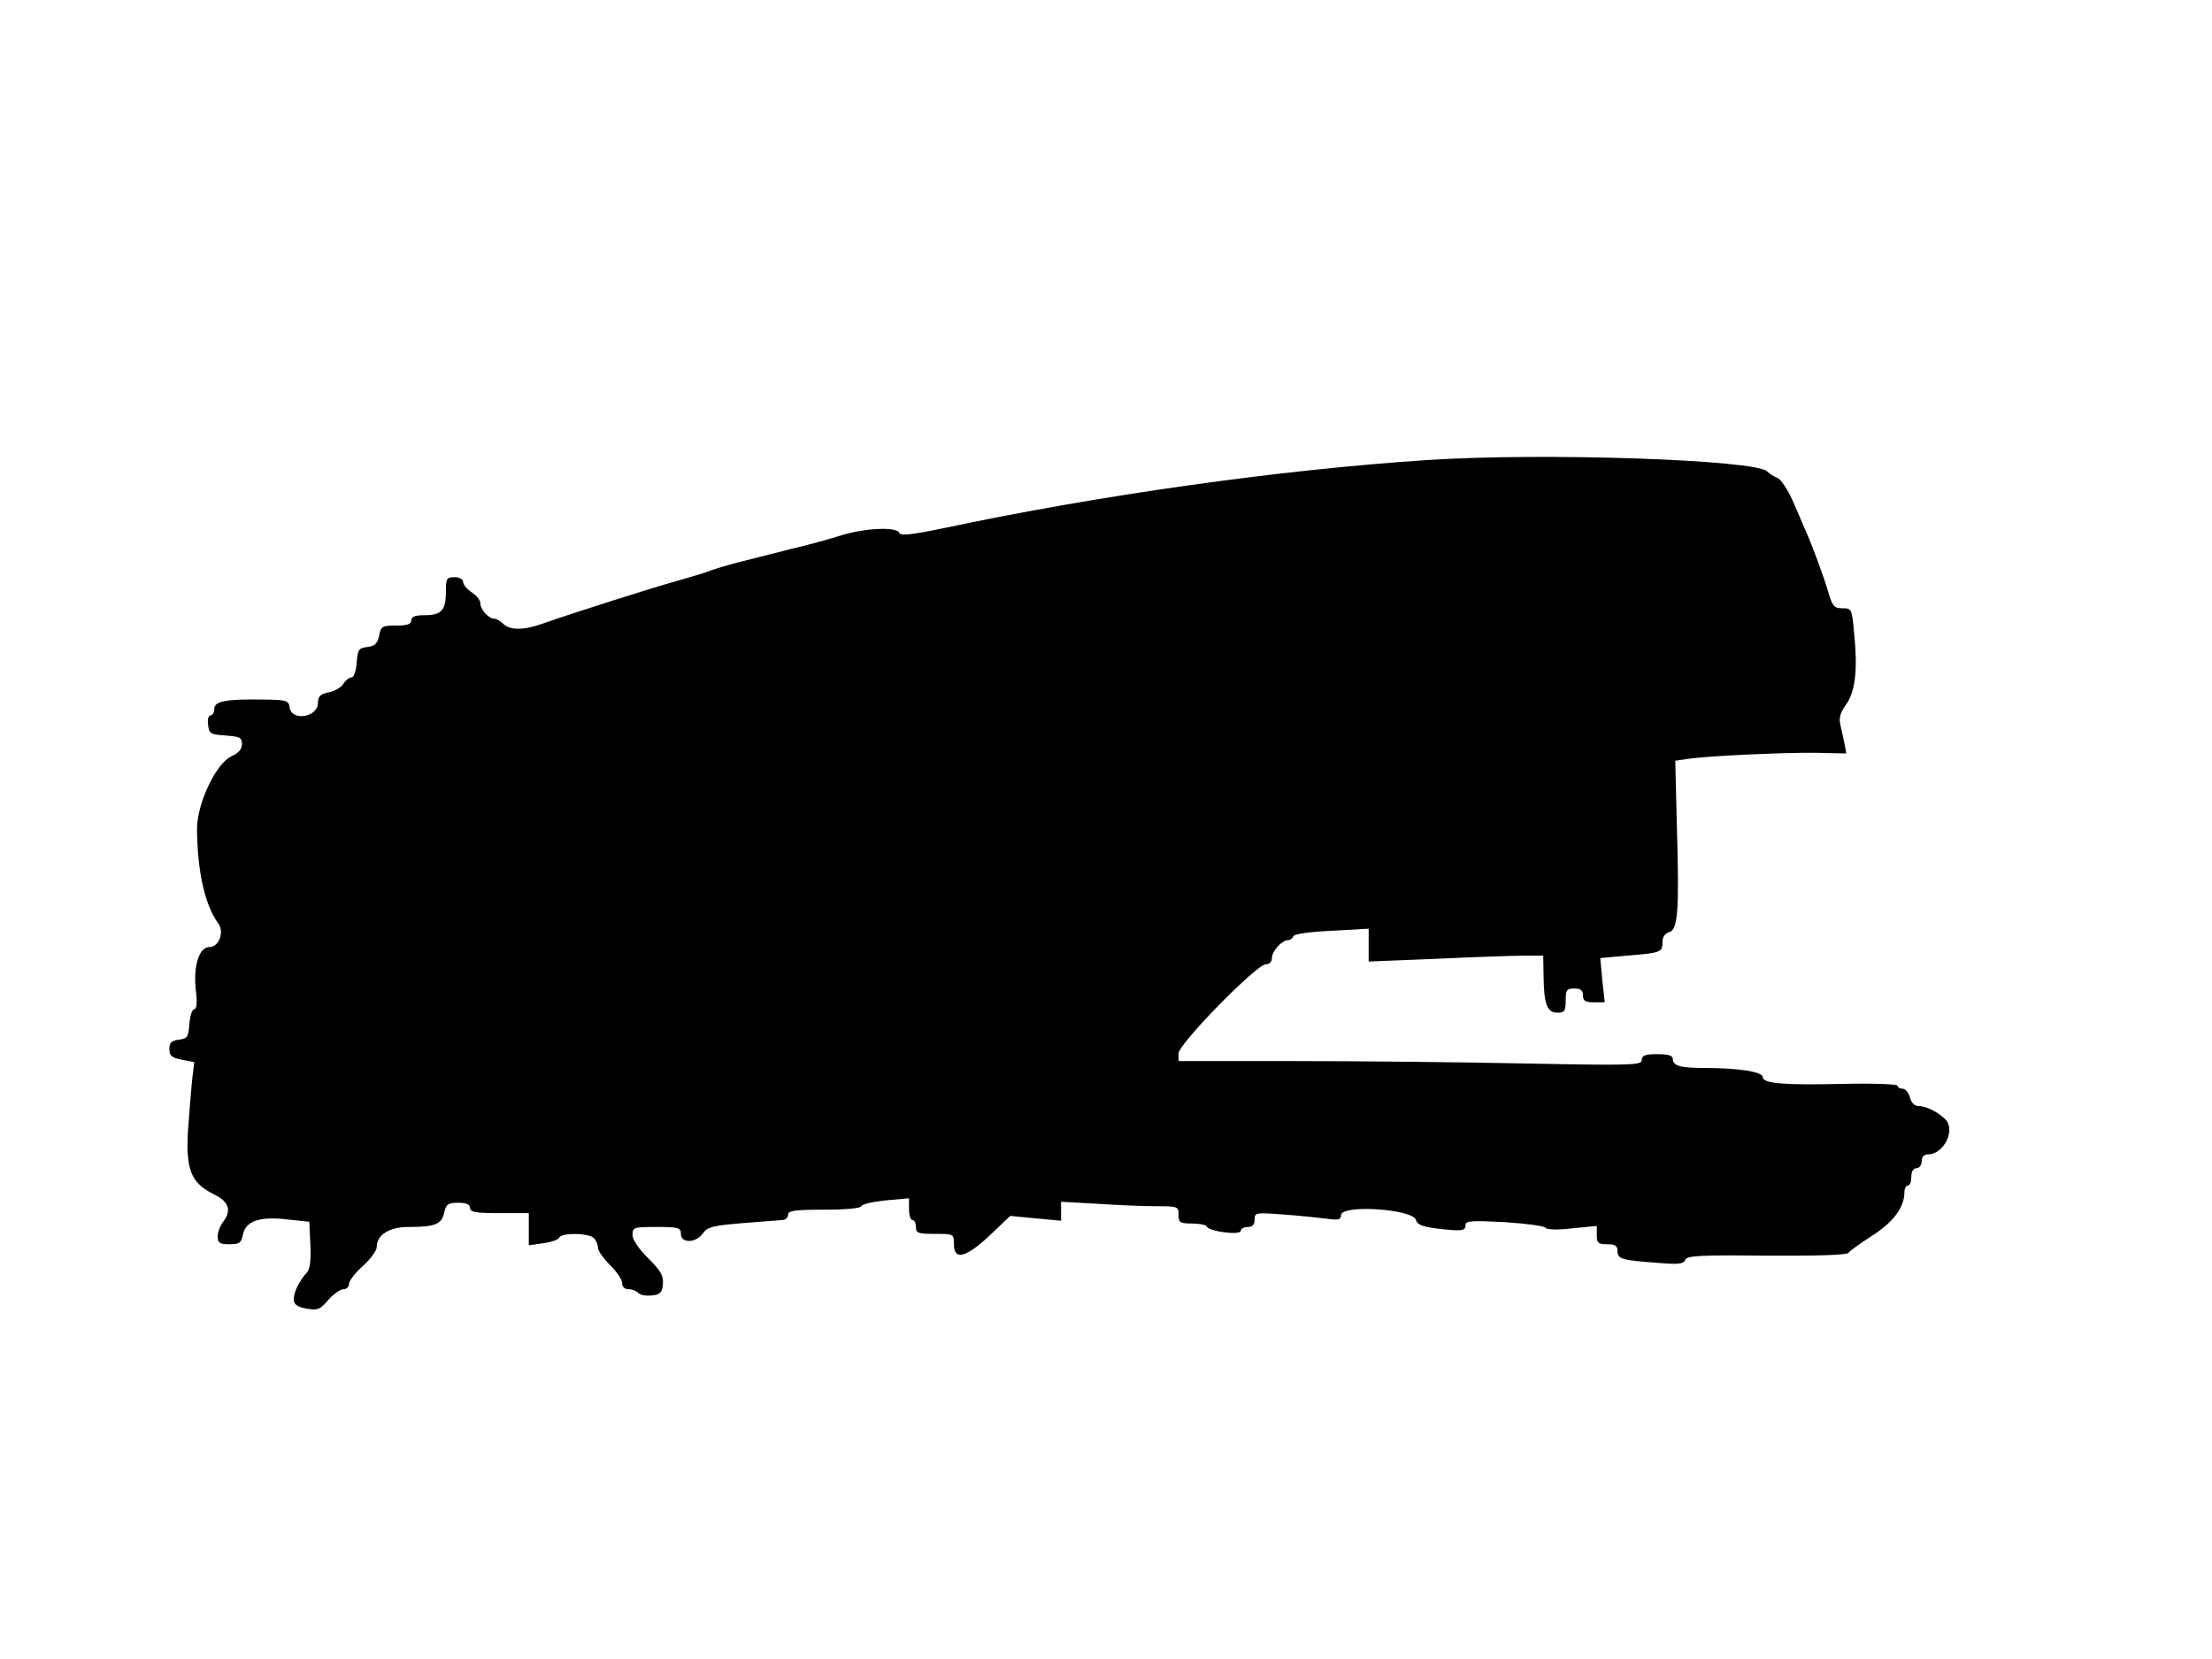
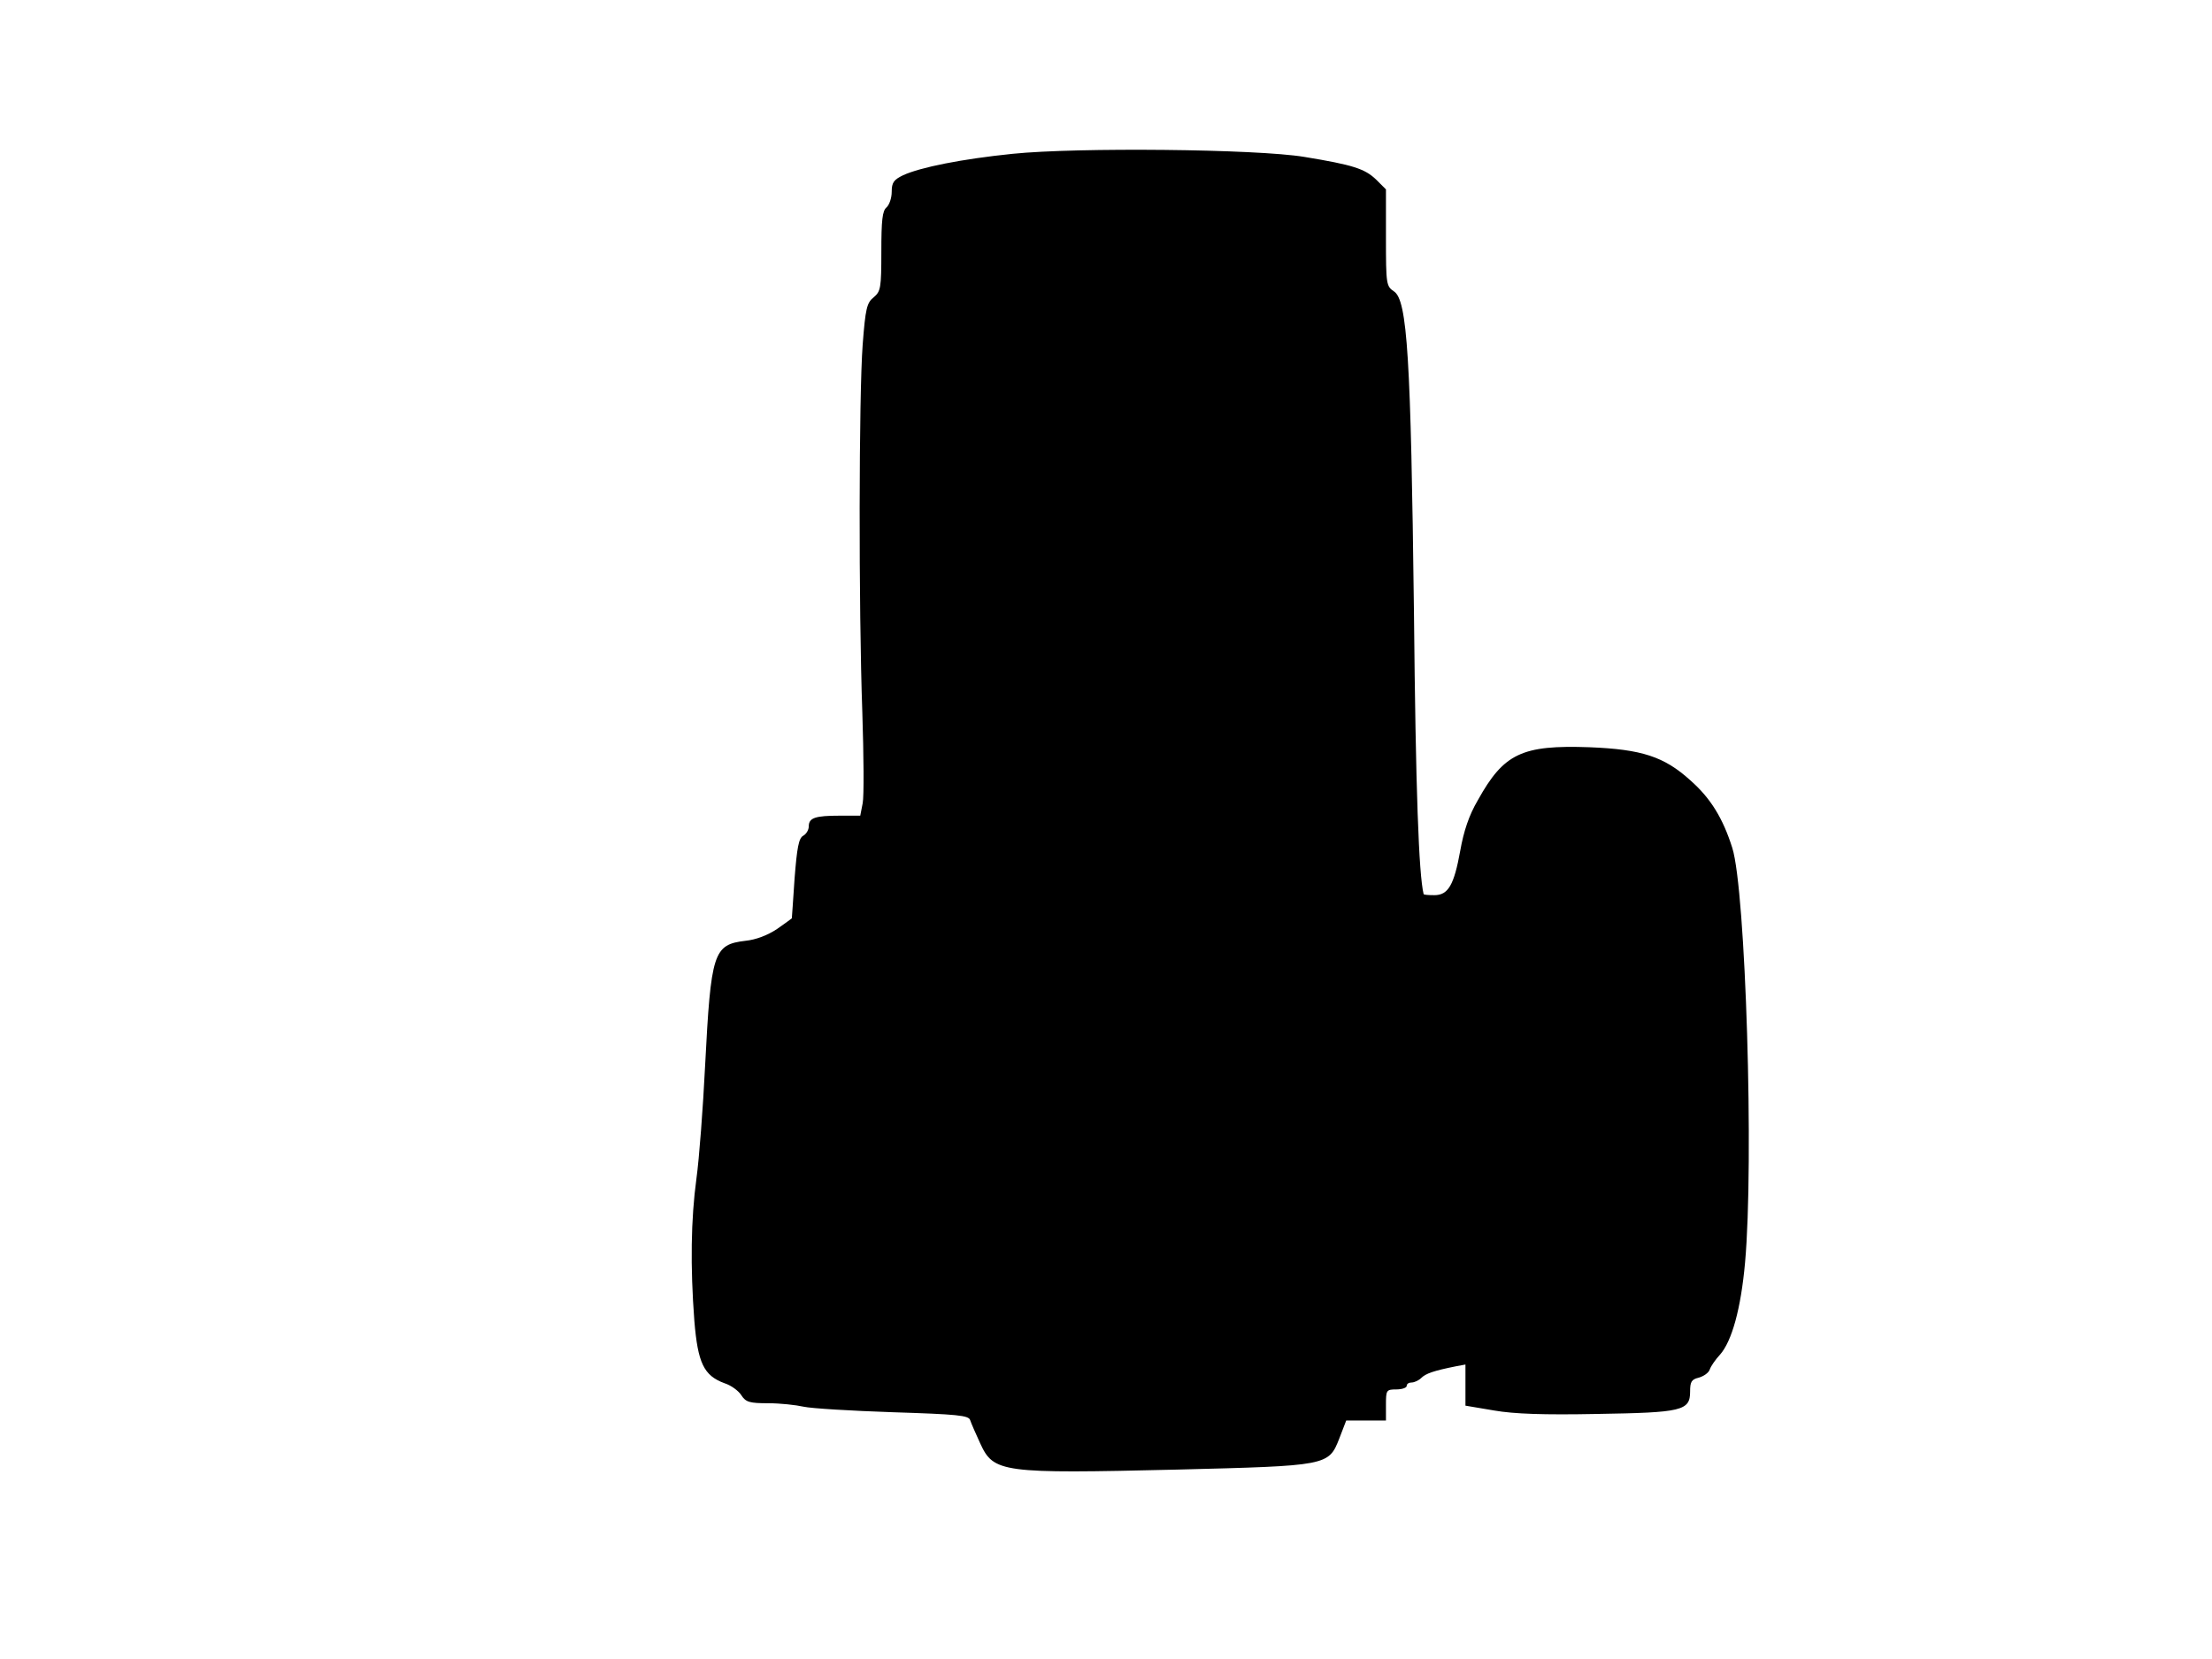
<svg xmlns="http://www.w3.org/2000/svg" version="1.0" width="640pt" height="480pt" viewBox="0 0 640 480" preserveAspectRatio="xMidYMid meet">
  <g transform="translate(0,480) scale(0.1,-0.1)" fill="#000000" stroke="none">
-     <path d="M4130 3469 c-425 -28 -947 -101 -1399 -197 -92 -19 -126 -23 -129 -14 -6 18 -94 15 -165 -6 -34 -11 -100 -29 -147 -40 -47 -12 -114 -29 -150 -38 -36 -9 -74 -21 -85 -25 -11 -5 -51 -17 -90 -28 -70 -19 -312 -96 -394 -125 -55 -20 -95 -20 -115 -1 -8 8 -20 15 -26 15 -16 0 -40 26 -40 44 0 9 -11 23 -25 32 -14 9 -25 23 -25 30 0 8 -10 14 -25 14 -23 0 -25 -4 -25 -43 0 -53 -13 -67 -62 -67 -27 0 -38 -4 -38 -15 0 -11 -12 -15 -44 -15 -40 0 -44 -2 -49 -29 -5 -23 -12 -30 -34 -33 -25 -3 -28 -7 -31 -45 -2 -25 -8 -43 -15 -43 -7 0 -17 -8 -24 -19 -6 -10 -25 -21 -42 -24 -24 -5 -31 -12 -31 -31 0 -41 -76 -54 -82 -13 -3 20 -8 22 -73 23 -112 2 -145 -5 -145 -27 0 -10 -5 -19 -11 -19 -6 0 -9 -12 -7 -27 3 -26 7 -28 50 -31 42 -3 48 -6 48 -25 0 -15 -10 -26 -30 -35 -45 -20 -100 -137 -100 -211 1 -122 23 -220 61 -272 19 -25 3 -69 -25 -69 -30 0 -48 -56 -39 -128 4 -34 2 -52 -5 -52 -6 0 -12 -19 -14 -42 -3 -39 -6 -43 -30 -46 -22 -3 -28 -9 -28 -27 0 -20 7 -25 36 -31 l36 -7 -6 -51 c-3 -28 -8 -94 -12 -146 -7 -114 9 -153 74 -185 45 -22 53 -47 27 -81 -8 -10 -15 -29 -15 -41 0 -19 5 -23 34 -23 29 0 34 4 39 28 8 39 47 53 127 44 l65 -7 3 -66 c2 -44 -1 -71 -10 -81 -22 -23 -38 -57 -38 -77 0 -15 9 -22 36 -27 33 -6 40 -3 64 25 15 17 35 31 44 31 9 0 16 7 16 16 0 8 18 32 40 51 22 20 40 45 40 55 0 35 36 58 92 58 77 0 96 8 103 41 6 25 11 29 41 29 24 0 34 -5 34 -15 0 -12 16 -15 85 -15 l85 0 0 -46 0 -47 42 6 c24 3 44 11 46 16 5 15 85 14 100 -1 7 -7 12 -19 12 -28 0 -9 16 -31 35 -50 19 -19 35 -42 35 -52 0 -11 7 -18 18 -18 10 0 23 -5 29 -11 6 -6 23 -9 39 -7 24 2 30 8 32 33 2 24 -6 38 -43 75 -27 27 -45 53 -45 67 0 22 4 23 70 23 63 0 70 -2 70 -20 0 -28 44 -27 64 2 13 18 29 22 113 29 54 4 106 8 116 9 9 0 17 7 17 15 0 12 18 15 104 15 62 0 106 4 108 10 2 6 33 13 71 17 l67 6 0 -32 c0 -17 5 -31 10 -31 6 0 10 -9 10 -20 0 -18 7 -20 55 -20 54 0 55 0 55 -30 0 -48 35 -39 104 26 l59 56 73 -7 74 -7 0 28 0 27 107 -6 c58 -4 135 -7 170 -7 61 0 63 -1 63 -25 0 -22 4 -25 39 -25 22 0 41 -4 43 -9 5 -14 98 -26 98 -12 0 6 9 11 20 11 14 0 20 7 20 21 0 21 3 21 83 15 45 -3 101 -9 125 -12 34 -5 42 -3 42 10 0 32 209 18 217 -14 3 -13 19 -19 56 -24 76 -9 87 -8 87 9 0 13 16 14 113 9 61 -4 115 -11 118 -16 4 -6 36 -7 78 -2 l71 7 0 -27 c0 -22 4 -26 30 -26 23 0 30 -4 30 -20 0 -23 12 -26 118 -34 58 -5 74 -3 78 9 5 12 41 14 235 12 148 -1 232 2 237 8 4 6 35 28 69 50 61 39 93 82 93 125 0 11 5 20 10 20 6 0 10 11 10 25 0 16 6 25 15 25 8 0 15 9 15 20 0 13 7 20 18 20 47 0 82 73 49 103 -22 21 -56 37 -76 37 -12 0 -21 9 -25 25 -4 14 -13 25 -21 25 -8 0 -15 4 -15 9 0 4 -71 7 -157 5 -173 -4 -233 1 -233 20 0 15 -71 26 -167 26 -70 0 -93 6 -93 26 0 10 -13 14 -45 14 -35 0 -45 -4 -45 -17 0 -15 -27 -16 -337 -10 -186 4 -488 7 -670 7 l-333 0 0 22 c0 28 226 258 252 258 11 0 18 7 18 18 0 20 29 52 47 52 6 0 13 5 15 11 2 7 47 13 111 16 l107 6 0 -48 0 -47 198 8 c108 5 222 9 252 9 l55 0 1 -60 c1 -80 10 -105 40 -105 21 0 24 5 24 35 0 31 3 35 25 35 18 0 25 -5 25 -20 0 -16 7 -20 31 -20 l32 0 -7 64 -6 64 77 7 c99 8 103 10 103 39 0 15 7 25 19 29 25 6 30 57 23 296 l-5 200 34 5 c57 9 279 19 373 18 l88 -2 -5 27 c-3 16 -9 40 -12 55 -5 20 -1 36 16 59 27 38 34 100 24 203 -7 75 -7 76 -34 76 -24 0 -29 6 -40 43 -14 48 -47 138 -67 182 -7 17 -24 56 -38 88 -14 31 -33 60 -43 64 -10 4 -23 12 -30 19 -35 34 -646 55 -983 33z" />
+     <path d="M2930 4355 c-147 -15 -267 -39 -317 -62 -27 -13 -33 -21 -33 -48 0 -18 -7 -38 -15 -45 -12 -10 -15 -37 -15 -127 0 -107 -2 -116 -22 -133 -20 -16 -24 -32 -32 -137 -11 -145 -12 -757 -1 -1065 4 -124 5 -242 1 -262 l-7 -36 -59 0 c-71 0 -90 -6 -90 -31 0 -10 -7 -22 -16 -27 -13 -7 -18 -34 -25 -123 -4 -63 -8 -115 -8 -116 -1 -1 -20 -15 -43 -31 -27 -18 -61 -31 -91 -34 -93 -11 -100 -33 -117 -363 -6 -121 -17 -267 -25 -325 -16 -118 -18 -253 -6 -412 10 -121 27 -158 87 -180 19 -6 41 -22 49 -35 13 -20 24 -23 78 -23 34 0 80 -5 102 -10 22 -5 138 -12 258 -16 187 -6 220 -9 224 -23 3 -9 16 -39 29 -67 39 -85 61 -88 569 -76 437 11 439 11 470 90 l20 52 58 0 57 0 0 45 c0 43 1 45 30 45 17 0 30 5 30 10 0 6 6 10 14 10 8 0 21 6 28 13 13 13 36 21 101 34 l27 5 0 -59 0 -60 83 -14 c58 -10 143 -13 297 -10 247 4 270 9 270 65 0 28 4 35 25 40 14 4 29 14 32 24 3 9 16 28 29 42 35 39 61 134 73 267 26 290 2 1077 -37 1200 -27 85 -62 143 -121 195 -76 69 -141 90 -292 96 -196 7 -248 -18 -323 -153 -26 -44 -41 -90 -51 -146 -18 -100 -35 -129 -75 -129 -17 0 -30 1 -31 3 -14 57 -23 299 -28 817 -9 735 -19 902 -58 927 -22 15 -23 20 -23 155 l0 140 -28 28 c-33 32 -68 43 -208 66 -138 23 -658 28 -844 9z" />
  </g>
</svg>
